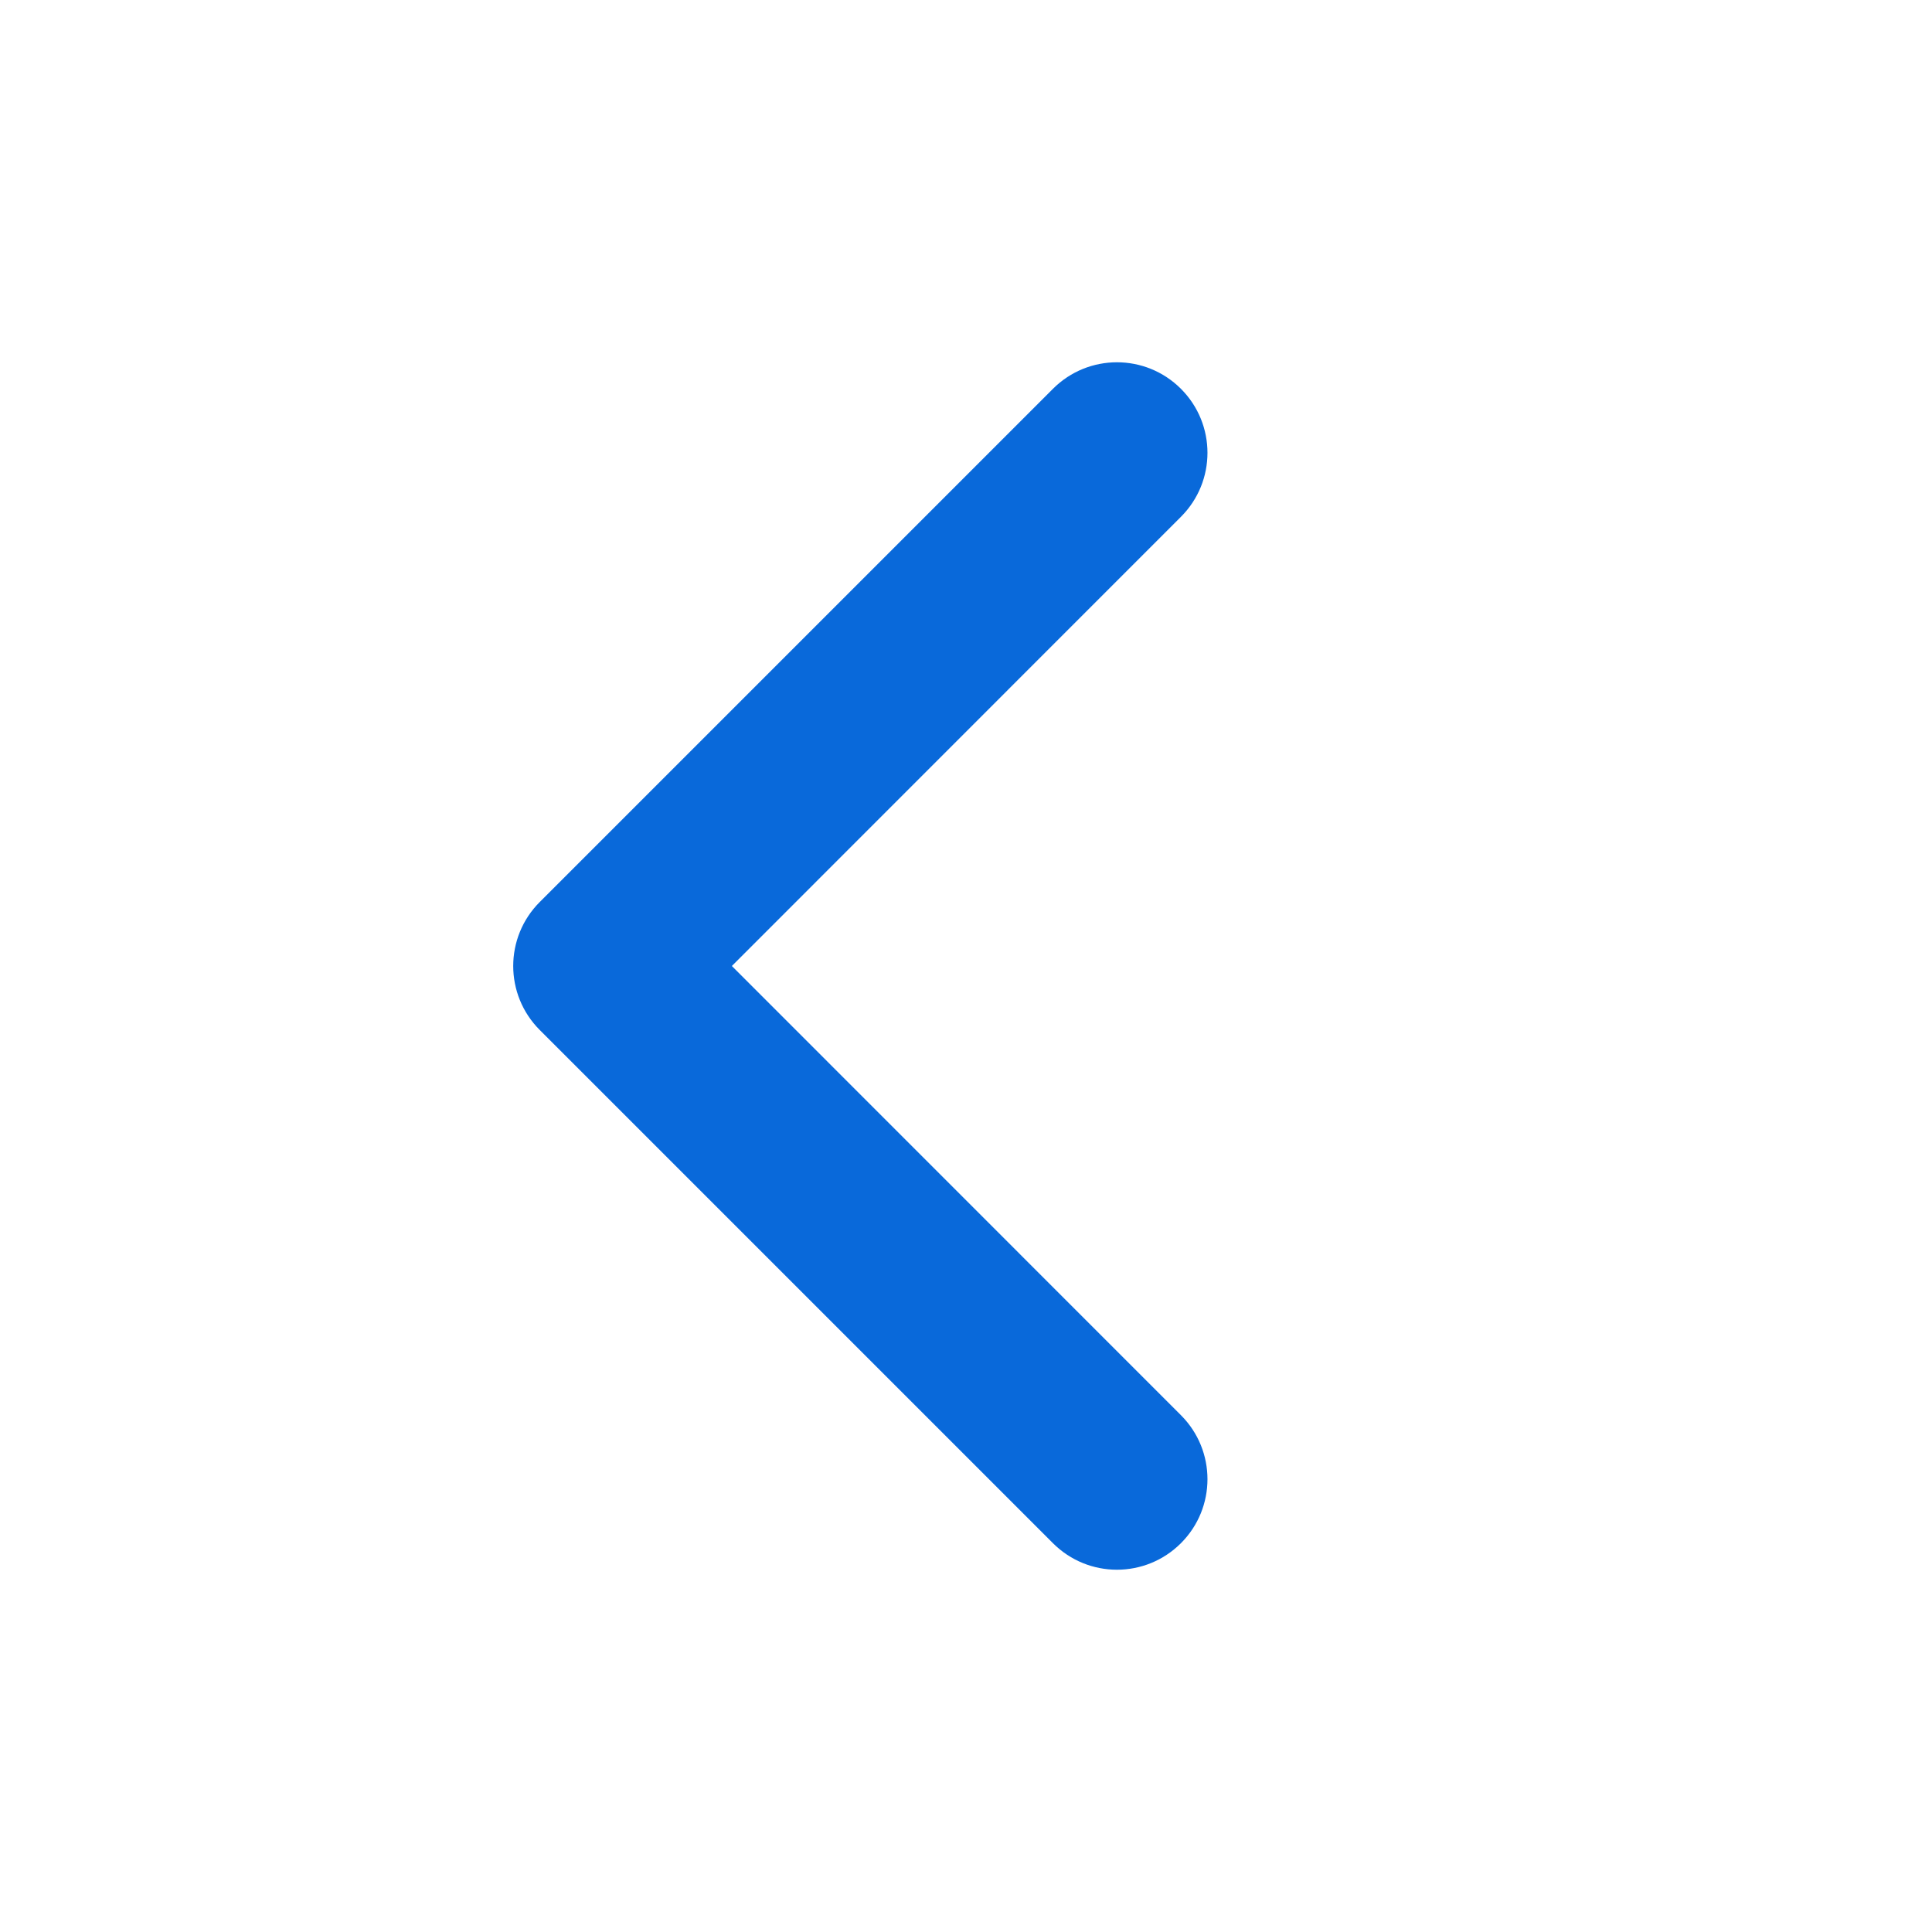
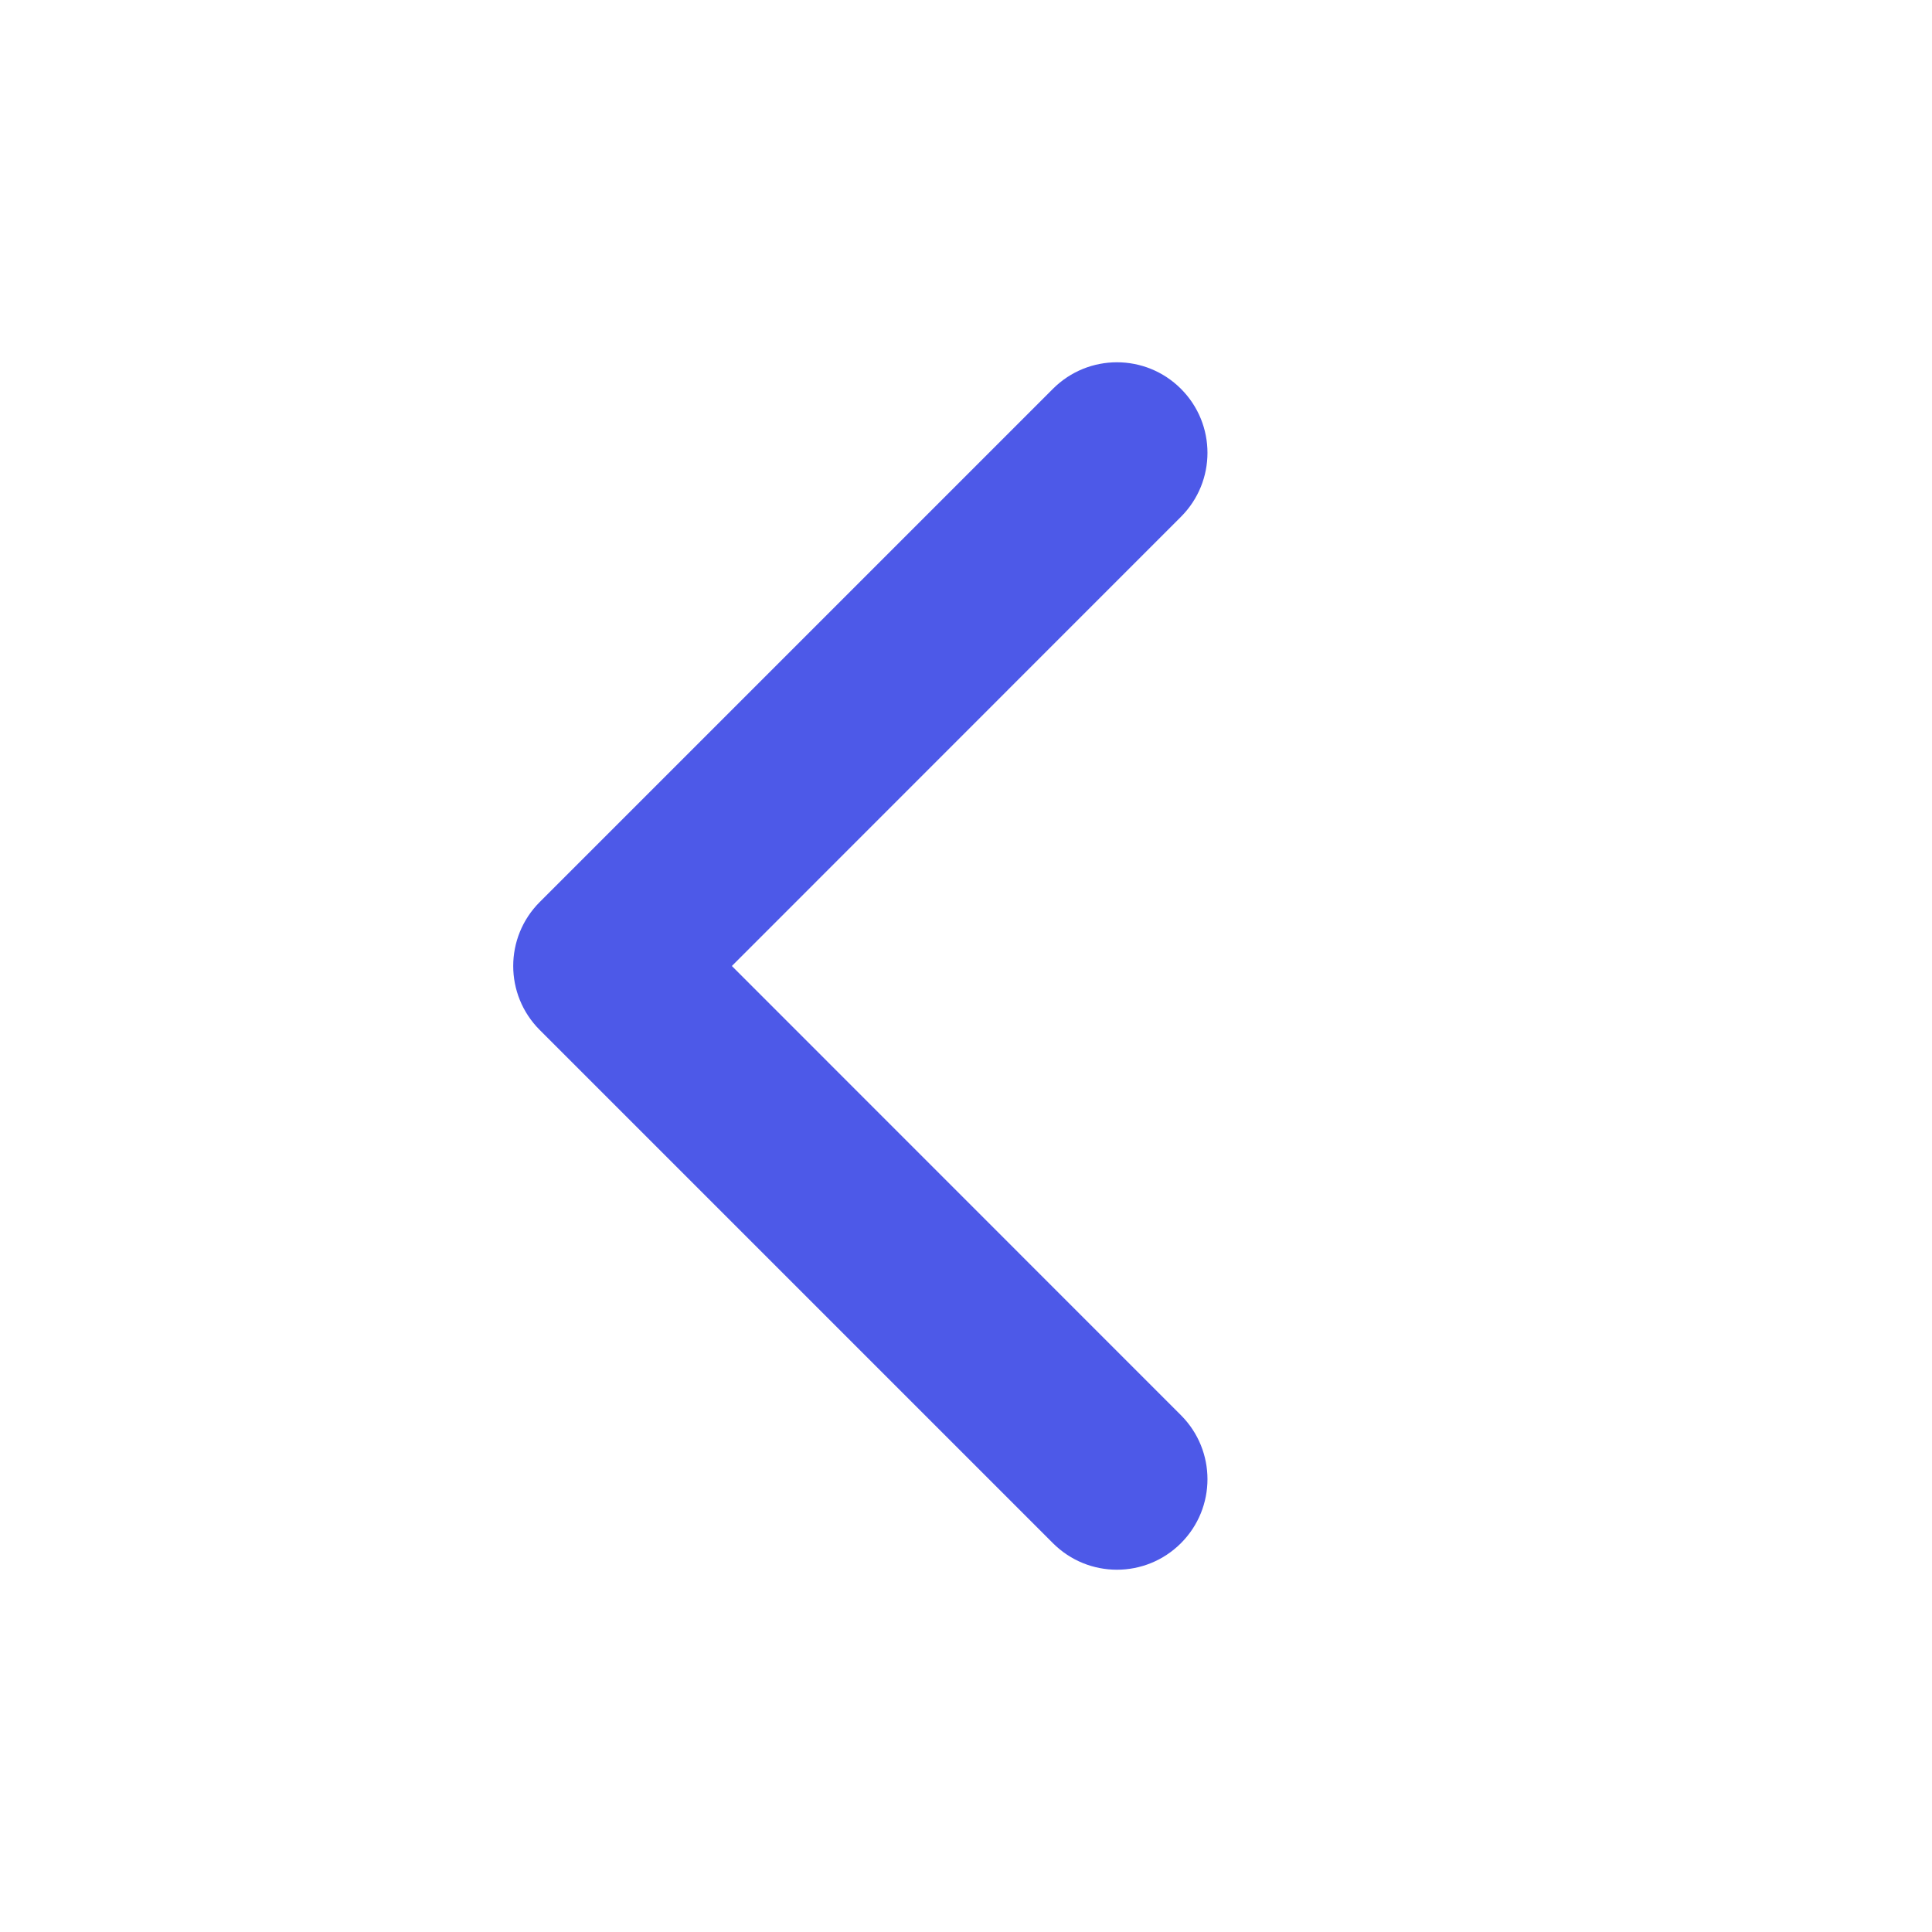
<svg xmlns="http://www.w3.org/2000/svg" width="16" height="16" viewBox="0 0 16 16" fill="none">
-   <path fillRule="evenodd" clipRule="evenodd" d="M9.78 12.78C9.487 13.073 9.013 13.073 8.72 12.78L4.47 8.53C4.177 8.237 4.177 7.763 4.47 7.47L8.72 3.22C9.013 2.927 9.487 2.927 9.78 3.22C10.073 3.513 10.073 3.987 9.78 4.28L6.061 8L9.78 11.72C10.073 12.013 10.073 12.487 9.78 12.78Z" fill="#0969DA" />
+   <path fillRule="evenodd" clipRule="evenodd" d="M9.78 12.78C9.487 13.073 9.013 13.073 8.72 12.78L4.47 8.53C4.177 8.237 4.177 7.763 4.47 7.47L8.72 3.22C9.013 2.927 9.487 2.927 9.78 3.22C10.073 3.513 10.073 3.987 9.78 4.28L6.061 8L9.78 11.72C10.073 12.013 10.073 12.487 9.78 12.78Z" fill="#4D59E8" />
</svg>
